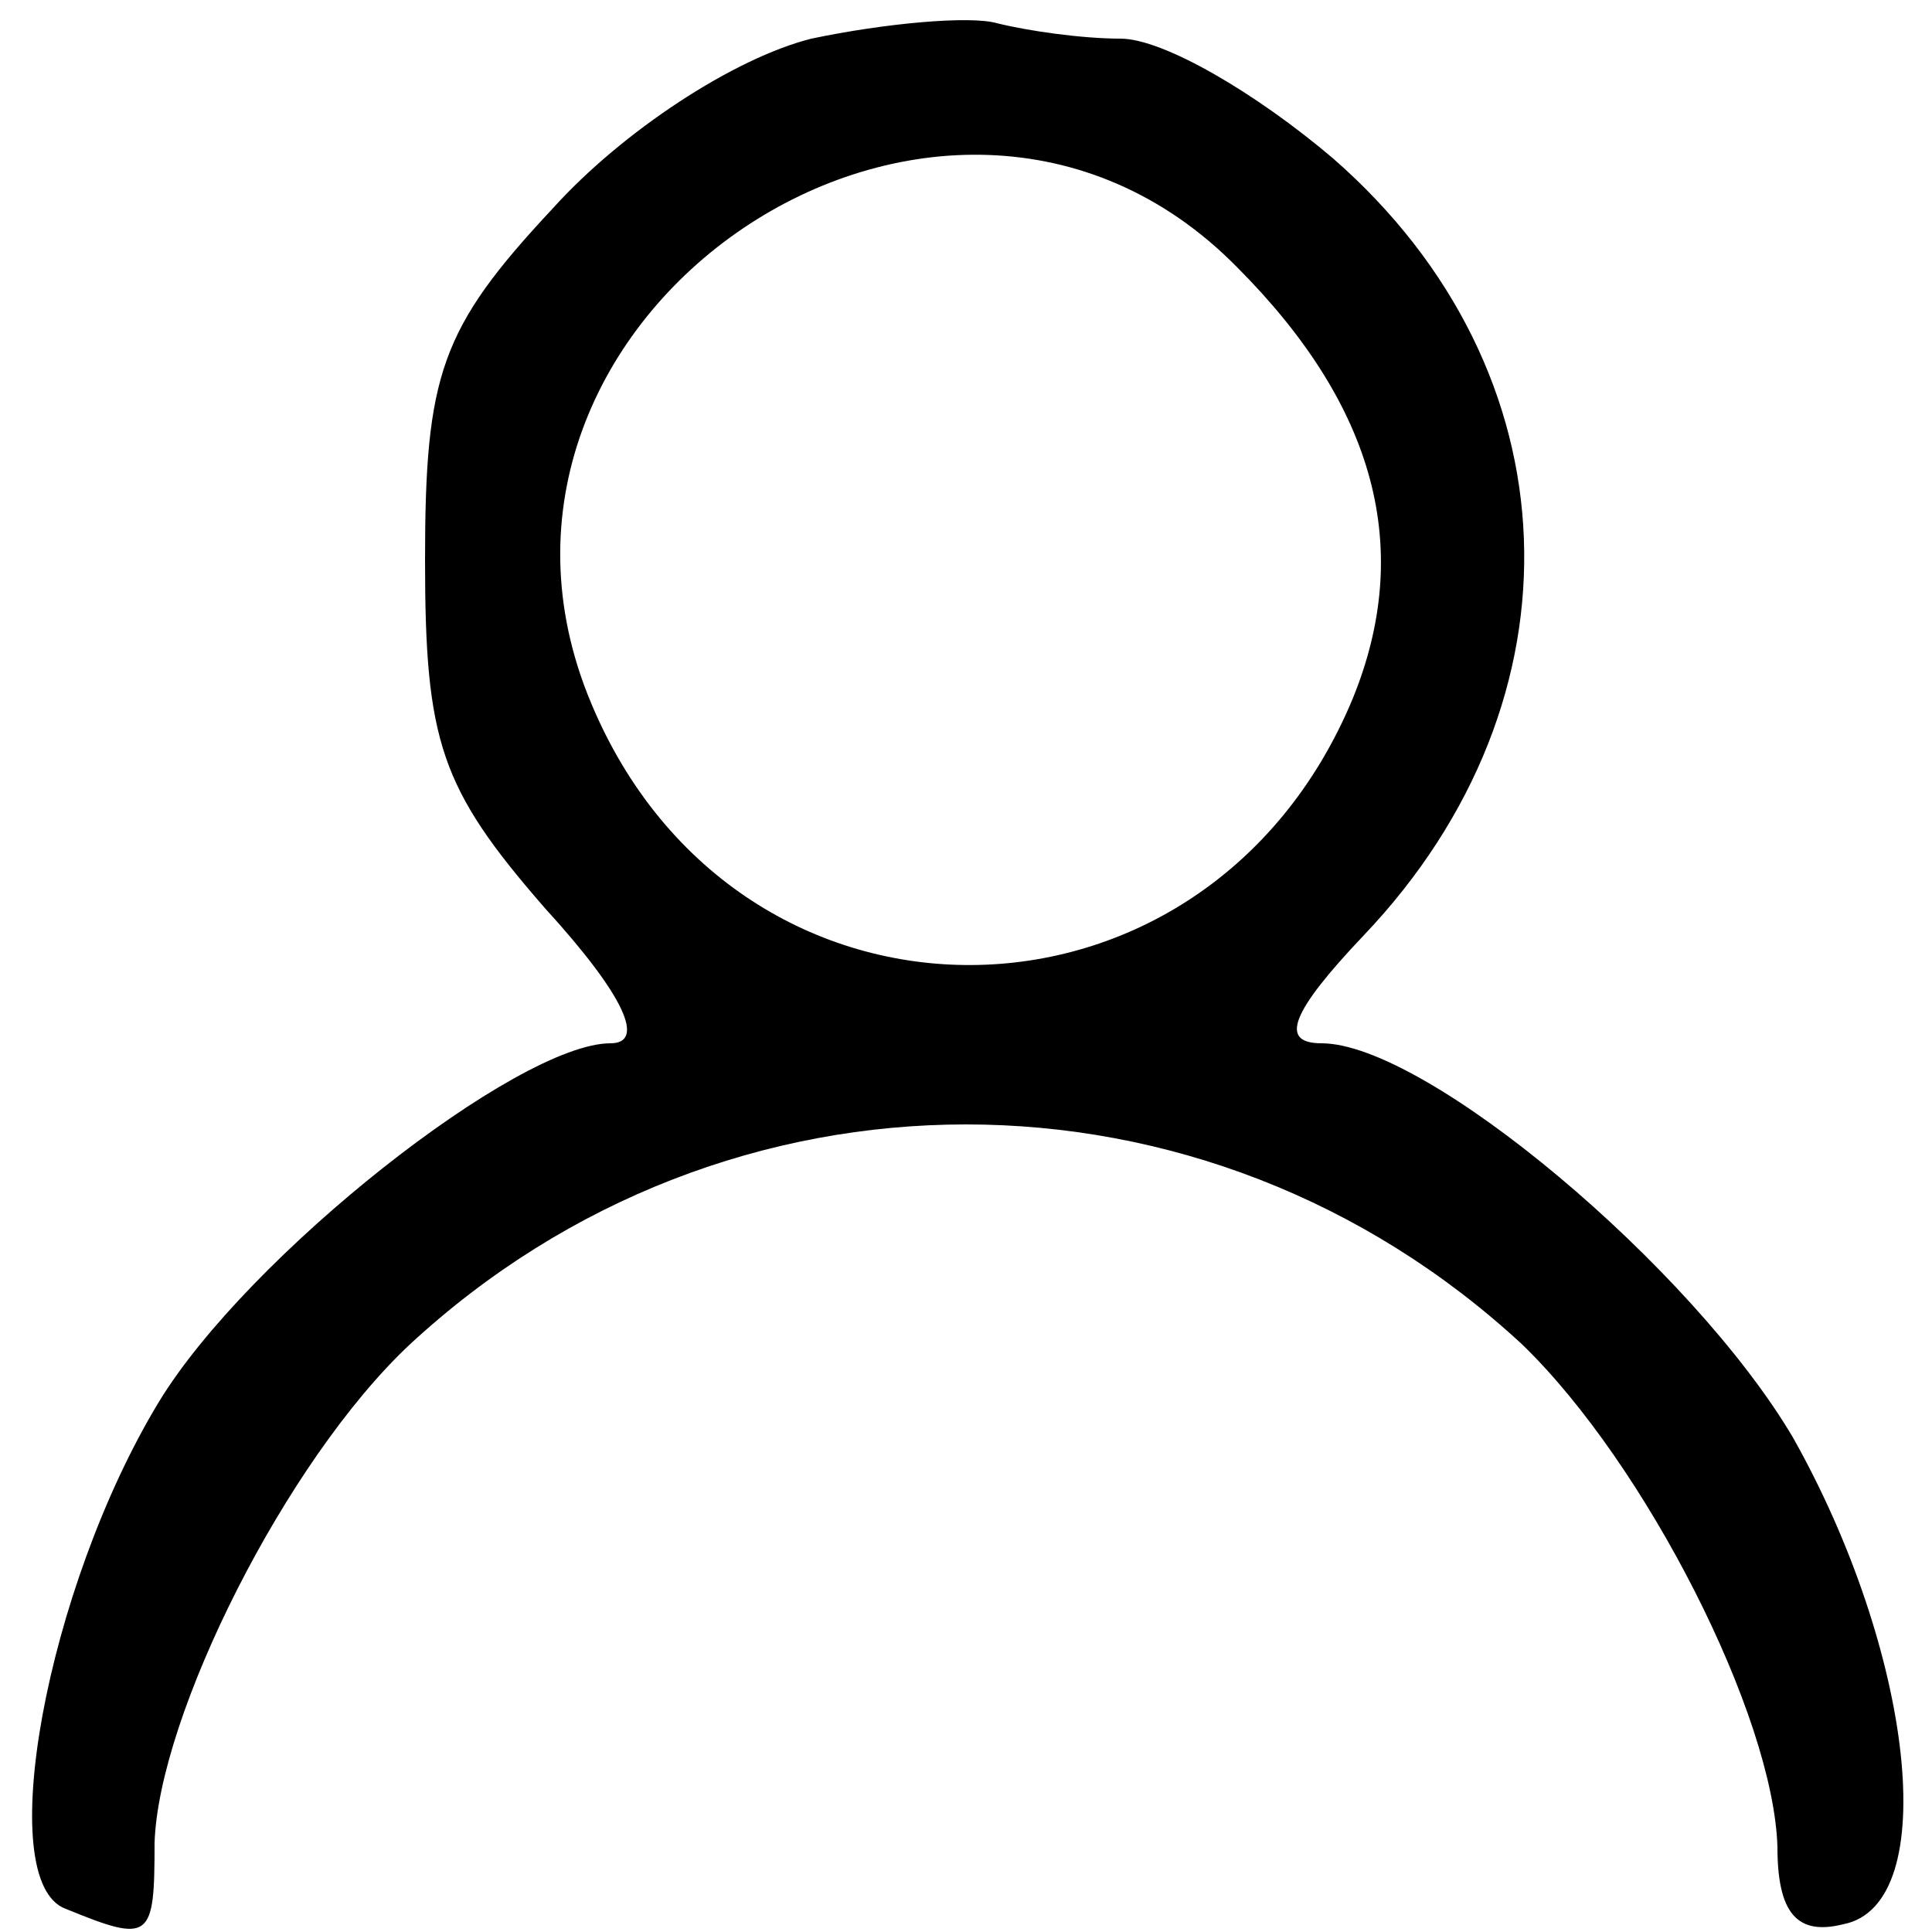
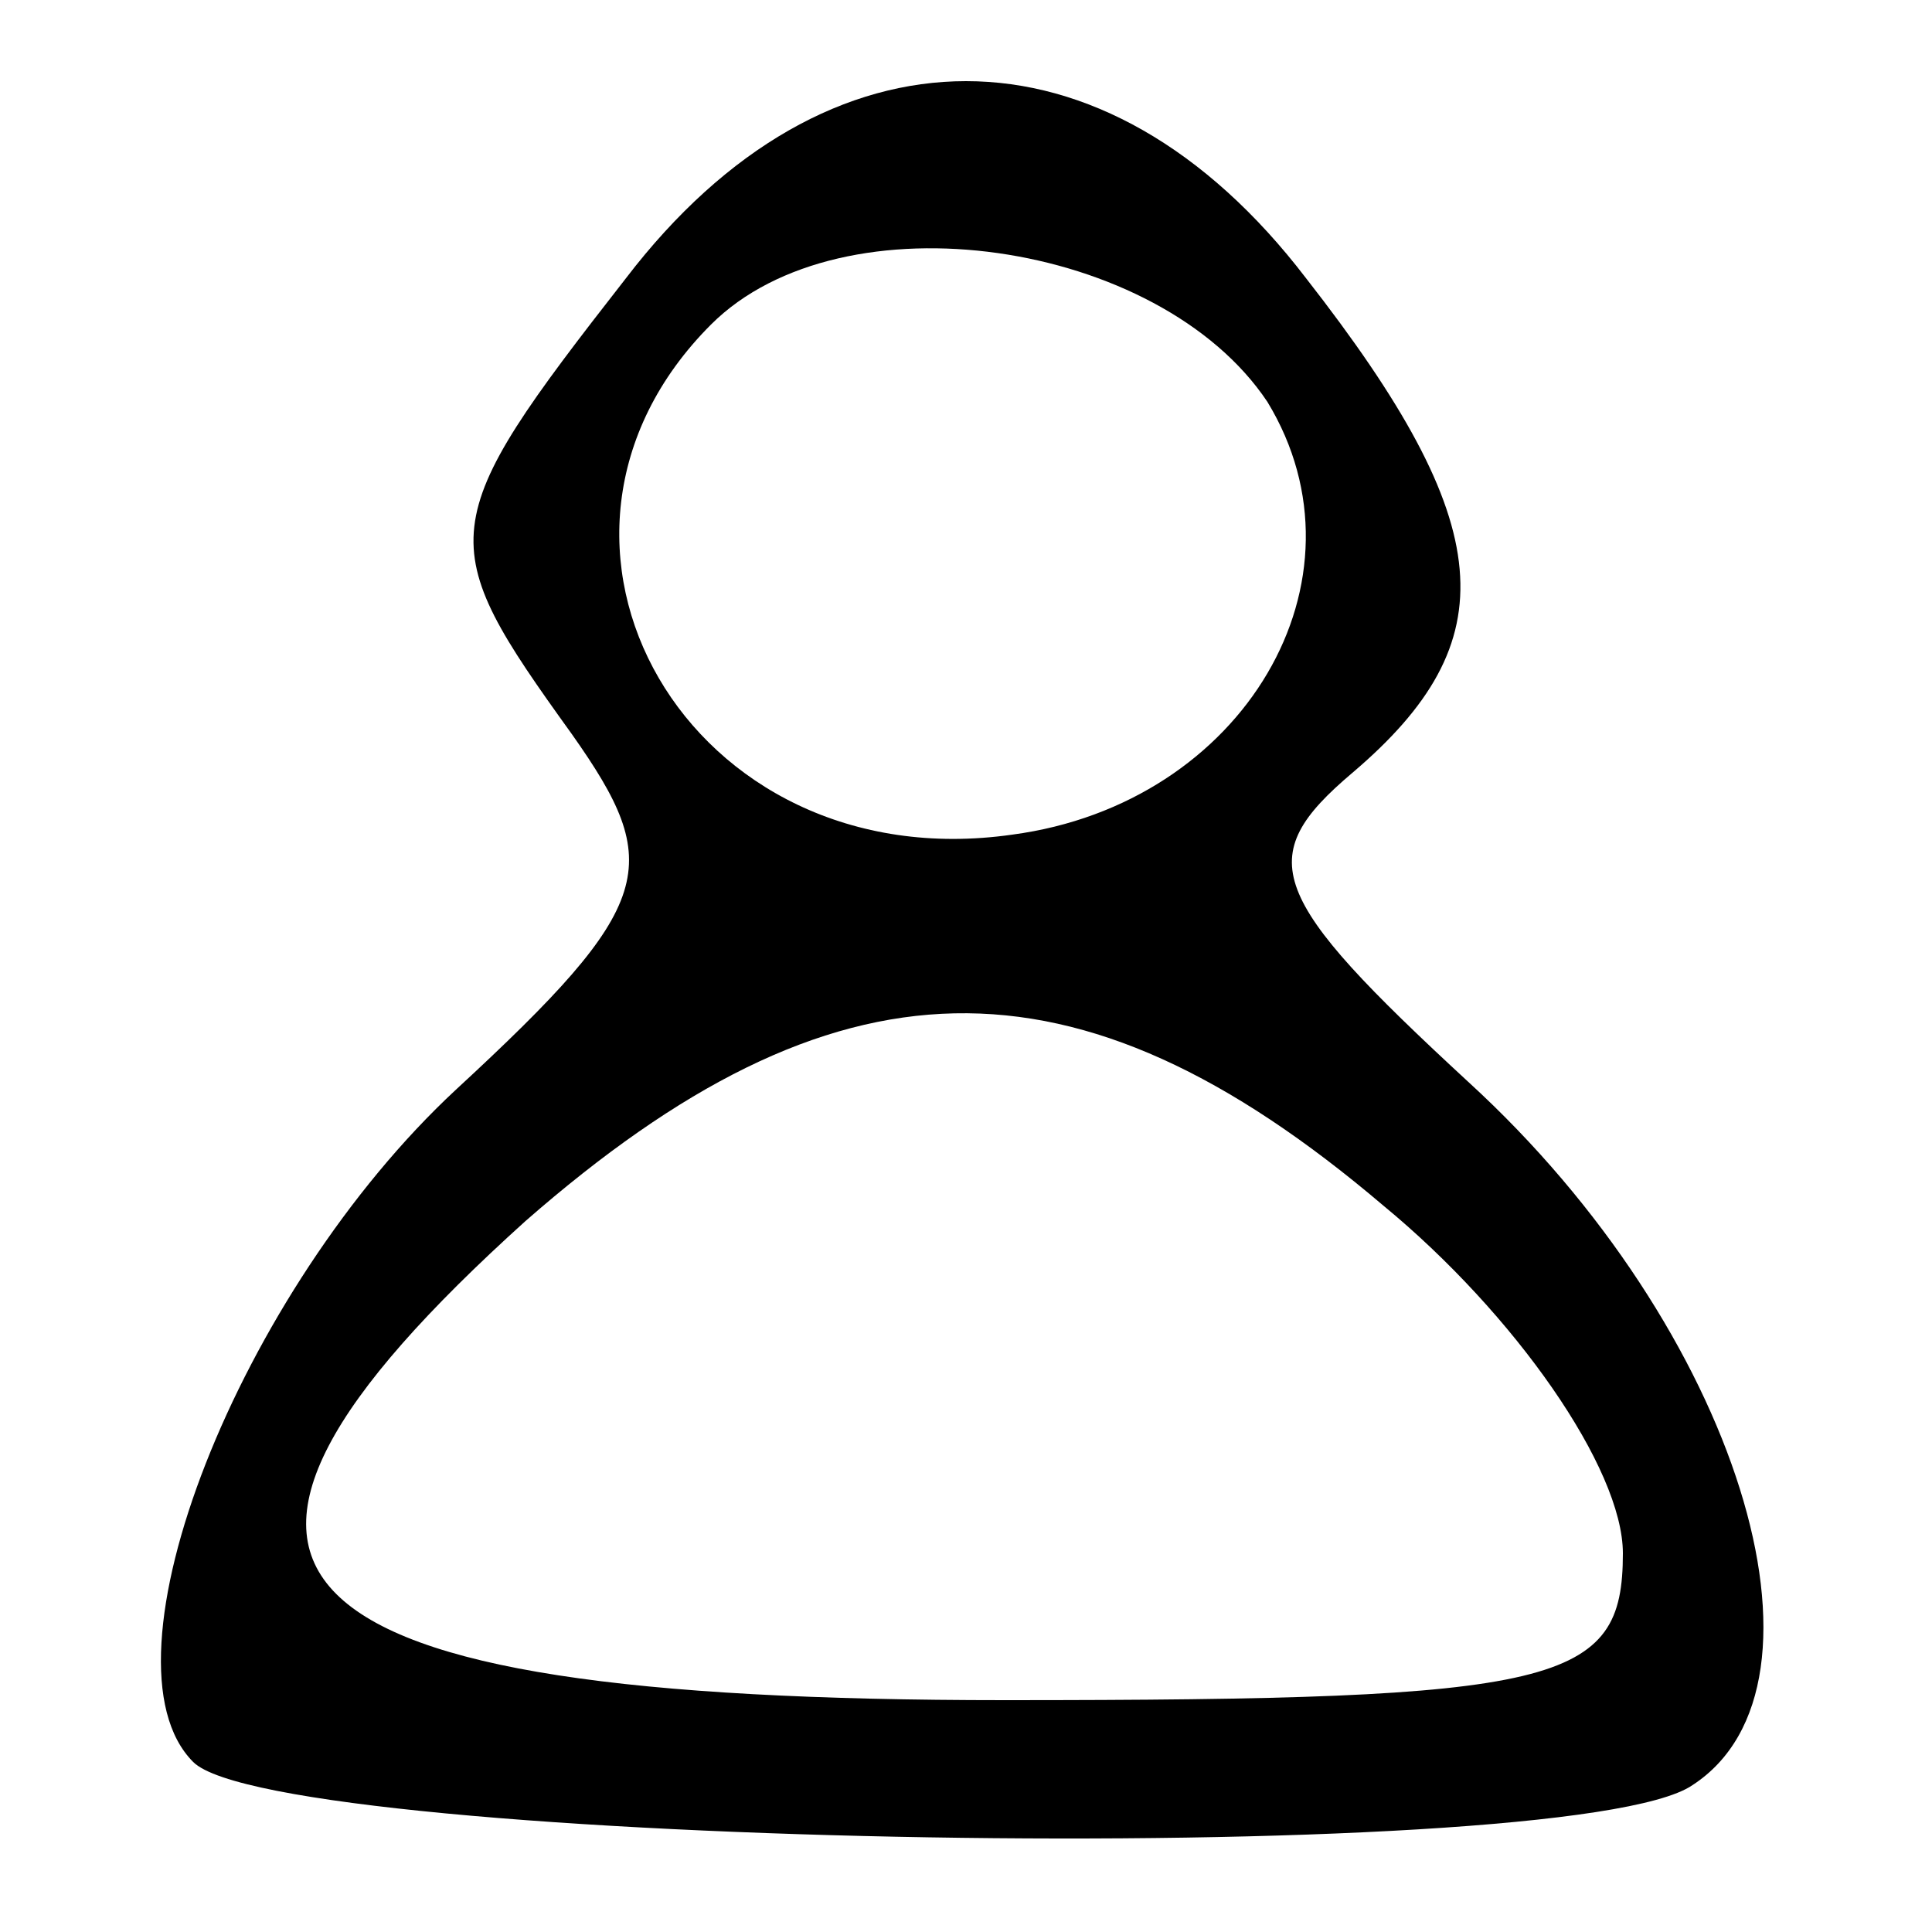
- <svg xmlns="http://www.w3.org/2000/svg" version="1.0" width="50pt" height="50pt" viewBox="0 0 50 50" preserveAspectRatio="xMidYMid meet">
-   <g transform="translate(0,50) scale(0.1,-0.1)" fill="#000000" stroke="none">
-     <path d="M210 490 c-20 -5 -49 -24 -67 -44 -29 -31 -33 -43 -33 -91 0 -47 4 -59 31 -90 21 -23 26 -35 17 -35 -24 0 -94 -55 -117 -93 -29 -48 -43 -124 -24 -131 22 -9 23 -8 23 17 1 33 34 99 66 129 82 76 206 76 288 0 32 -31 65 -96 66 -130 0 -17 5 -23 17 -20 26 5 18 71 -13 126 -26 44 -95 102 -122 102 -11 0 -8 8 11 28 58 61 55 146 -8 201 -20 17 -44 31 -55 31 -10 0 -24 2 -32 4 -7 2 -29 0 -48 -4z m110 -59 c36 -36 46 -73 30 -112 -38 -91 -159 -92 -197 -1 -42 100 91 190 167 113z" />
+ <svg xmlns="http://www.w3.org/2000/svg" version="1.0" width="25pt" height="25pt" viewBox="0 0 25 25" preserveAspectRatio="xMidYMid meet">
+   <g transform="translate(0,25) scale(0.1,-0.1)" fill="#000000" stroke="none">
+     <path d="M81 214 c-25 -32 -25 -34 -7 -59 12 -17 11 -22 -15 -46 -28 -26 -47 -74 -34 -87 11 -11 178 -14 194 -3 20 13 6 59 -29 91 -26 24 -28 29 -15 40 20 17 19 32 -6 64 -26 34 -62 34 -88 0z m83 -16 c14 -23 -3 -52 -33 -56 -42 -6 -67 38 -39 66 17 17 58 11 72 -10z m15 -104 c17 -14 31 -34 31 -45 0 -17 -8 -19 -80 -19 -97 0 -113 16 -62 62 40 35 71 36 111 2z" />
  </g>
</svg>
